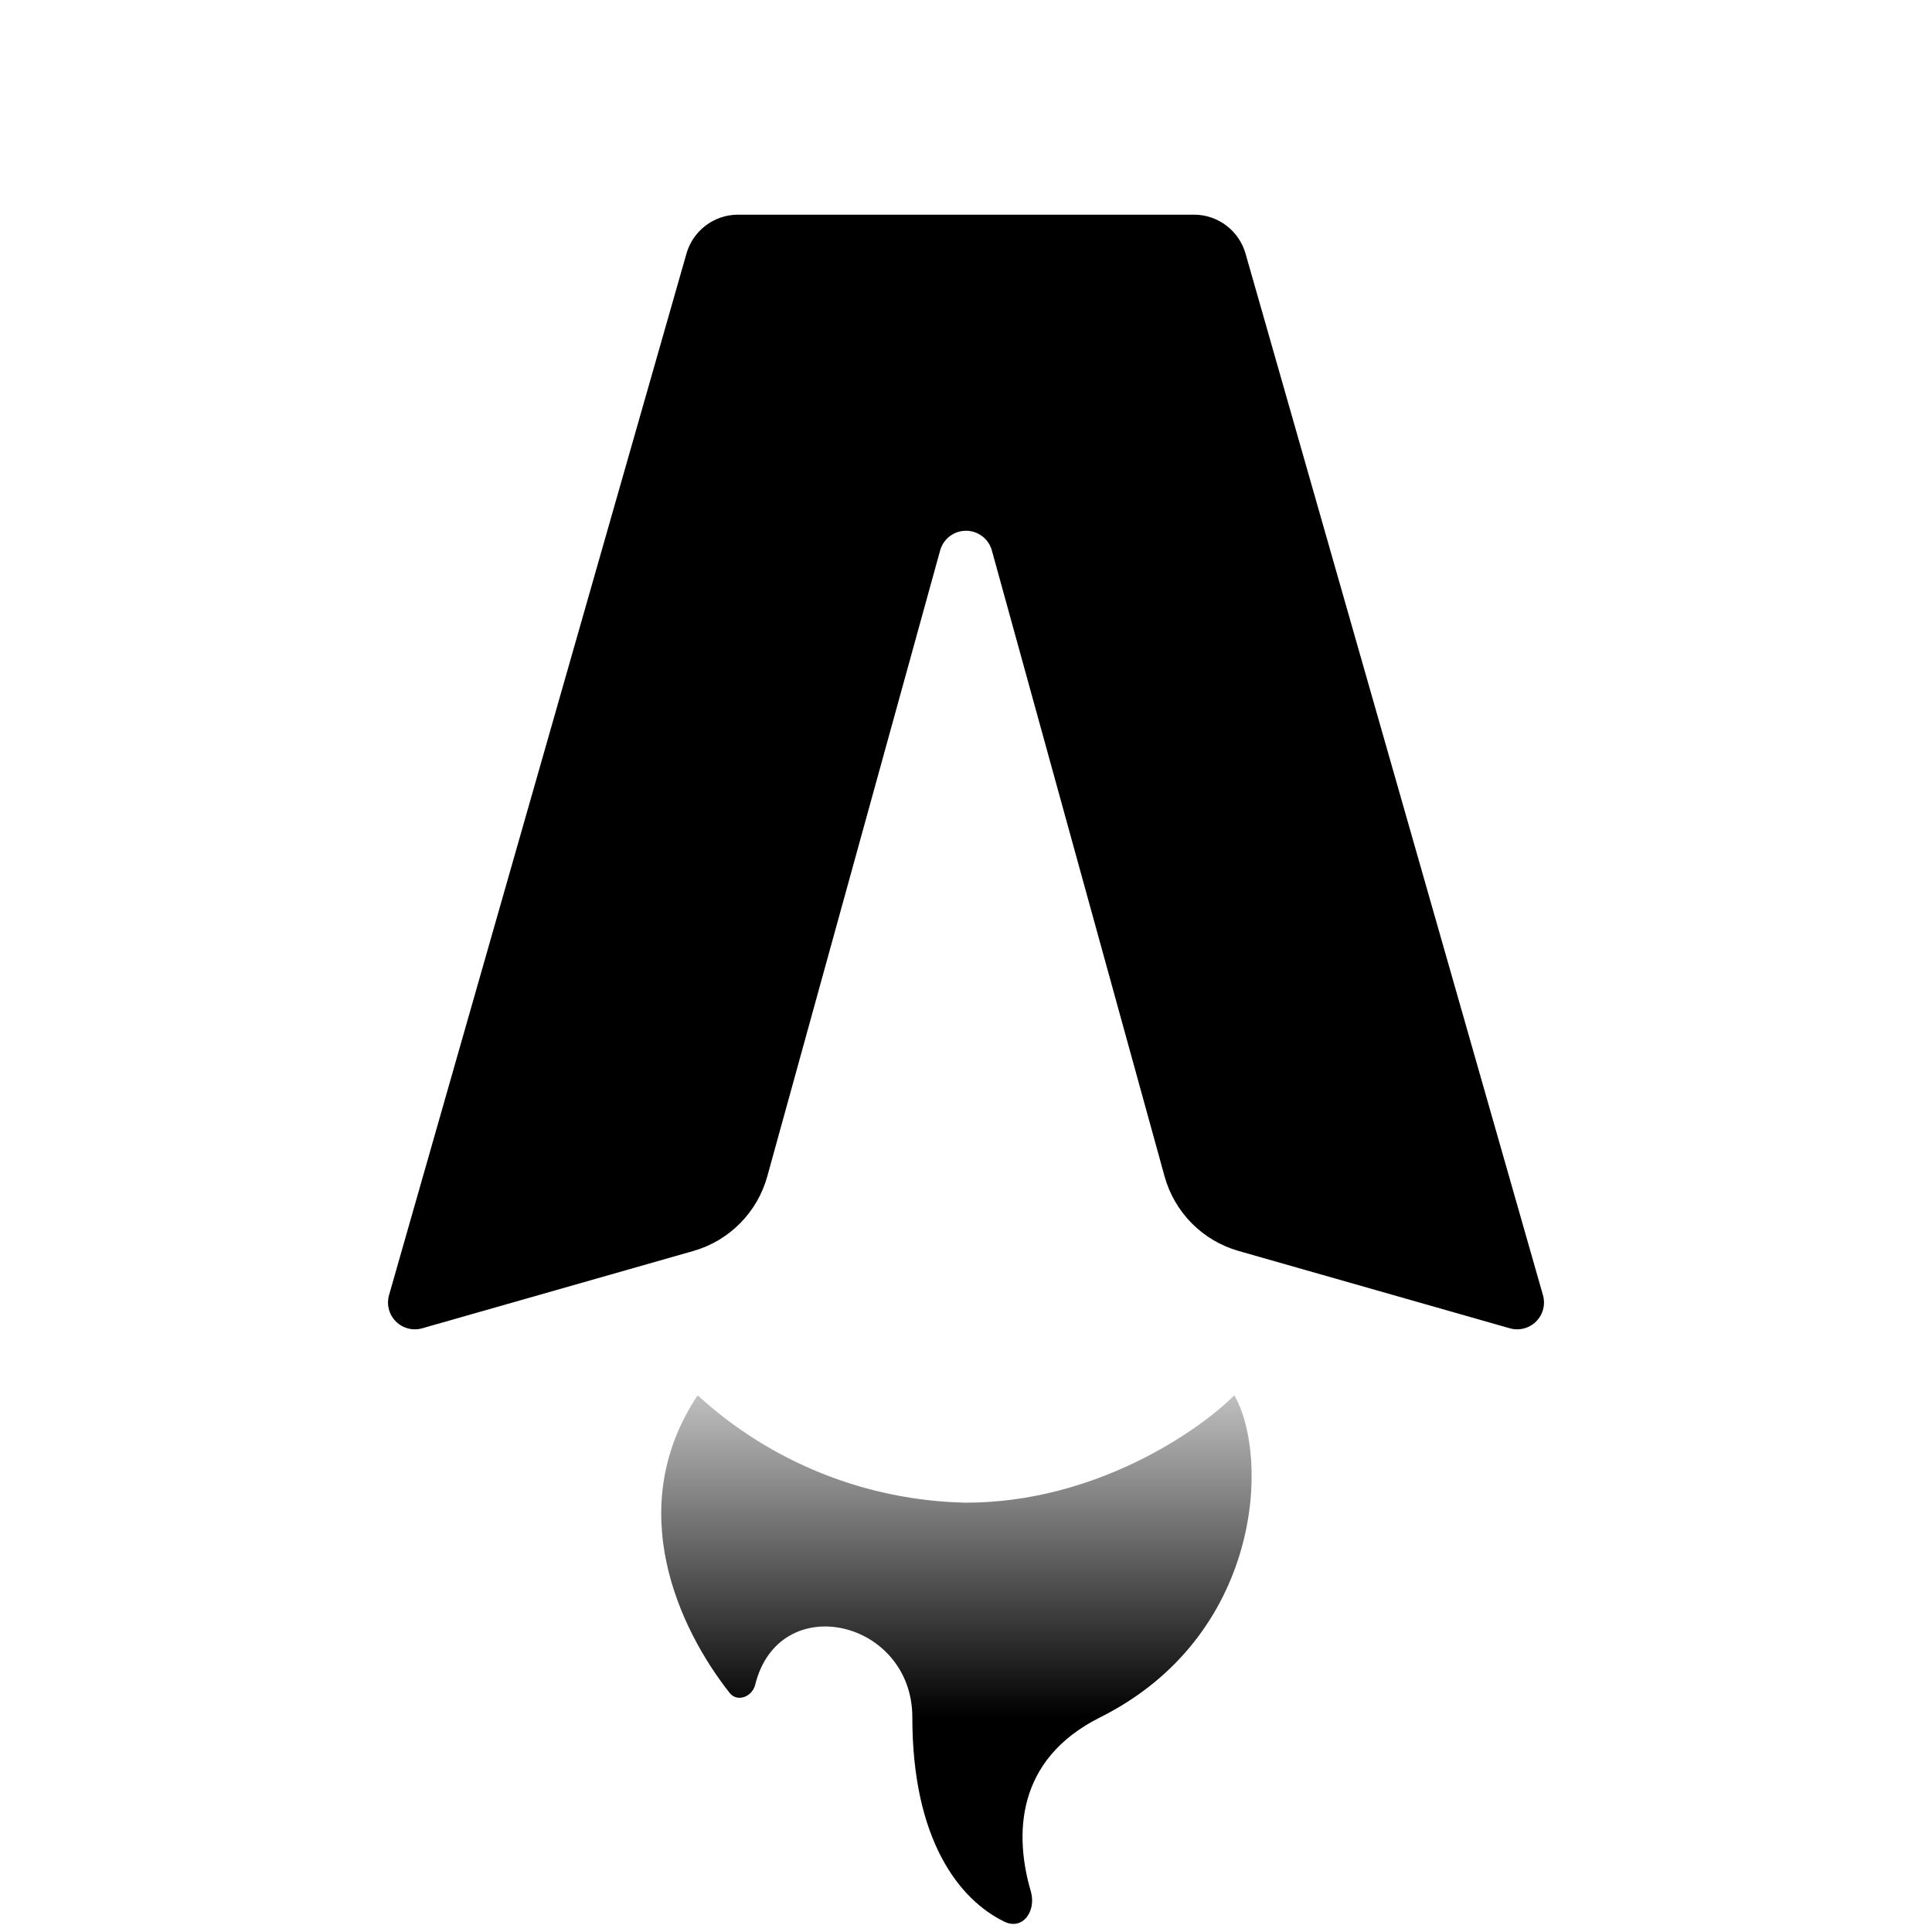
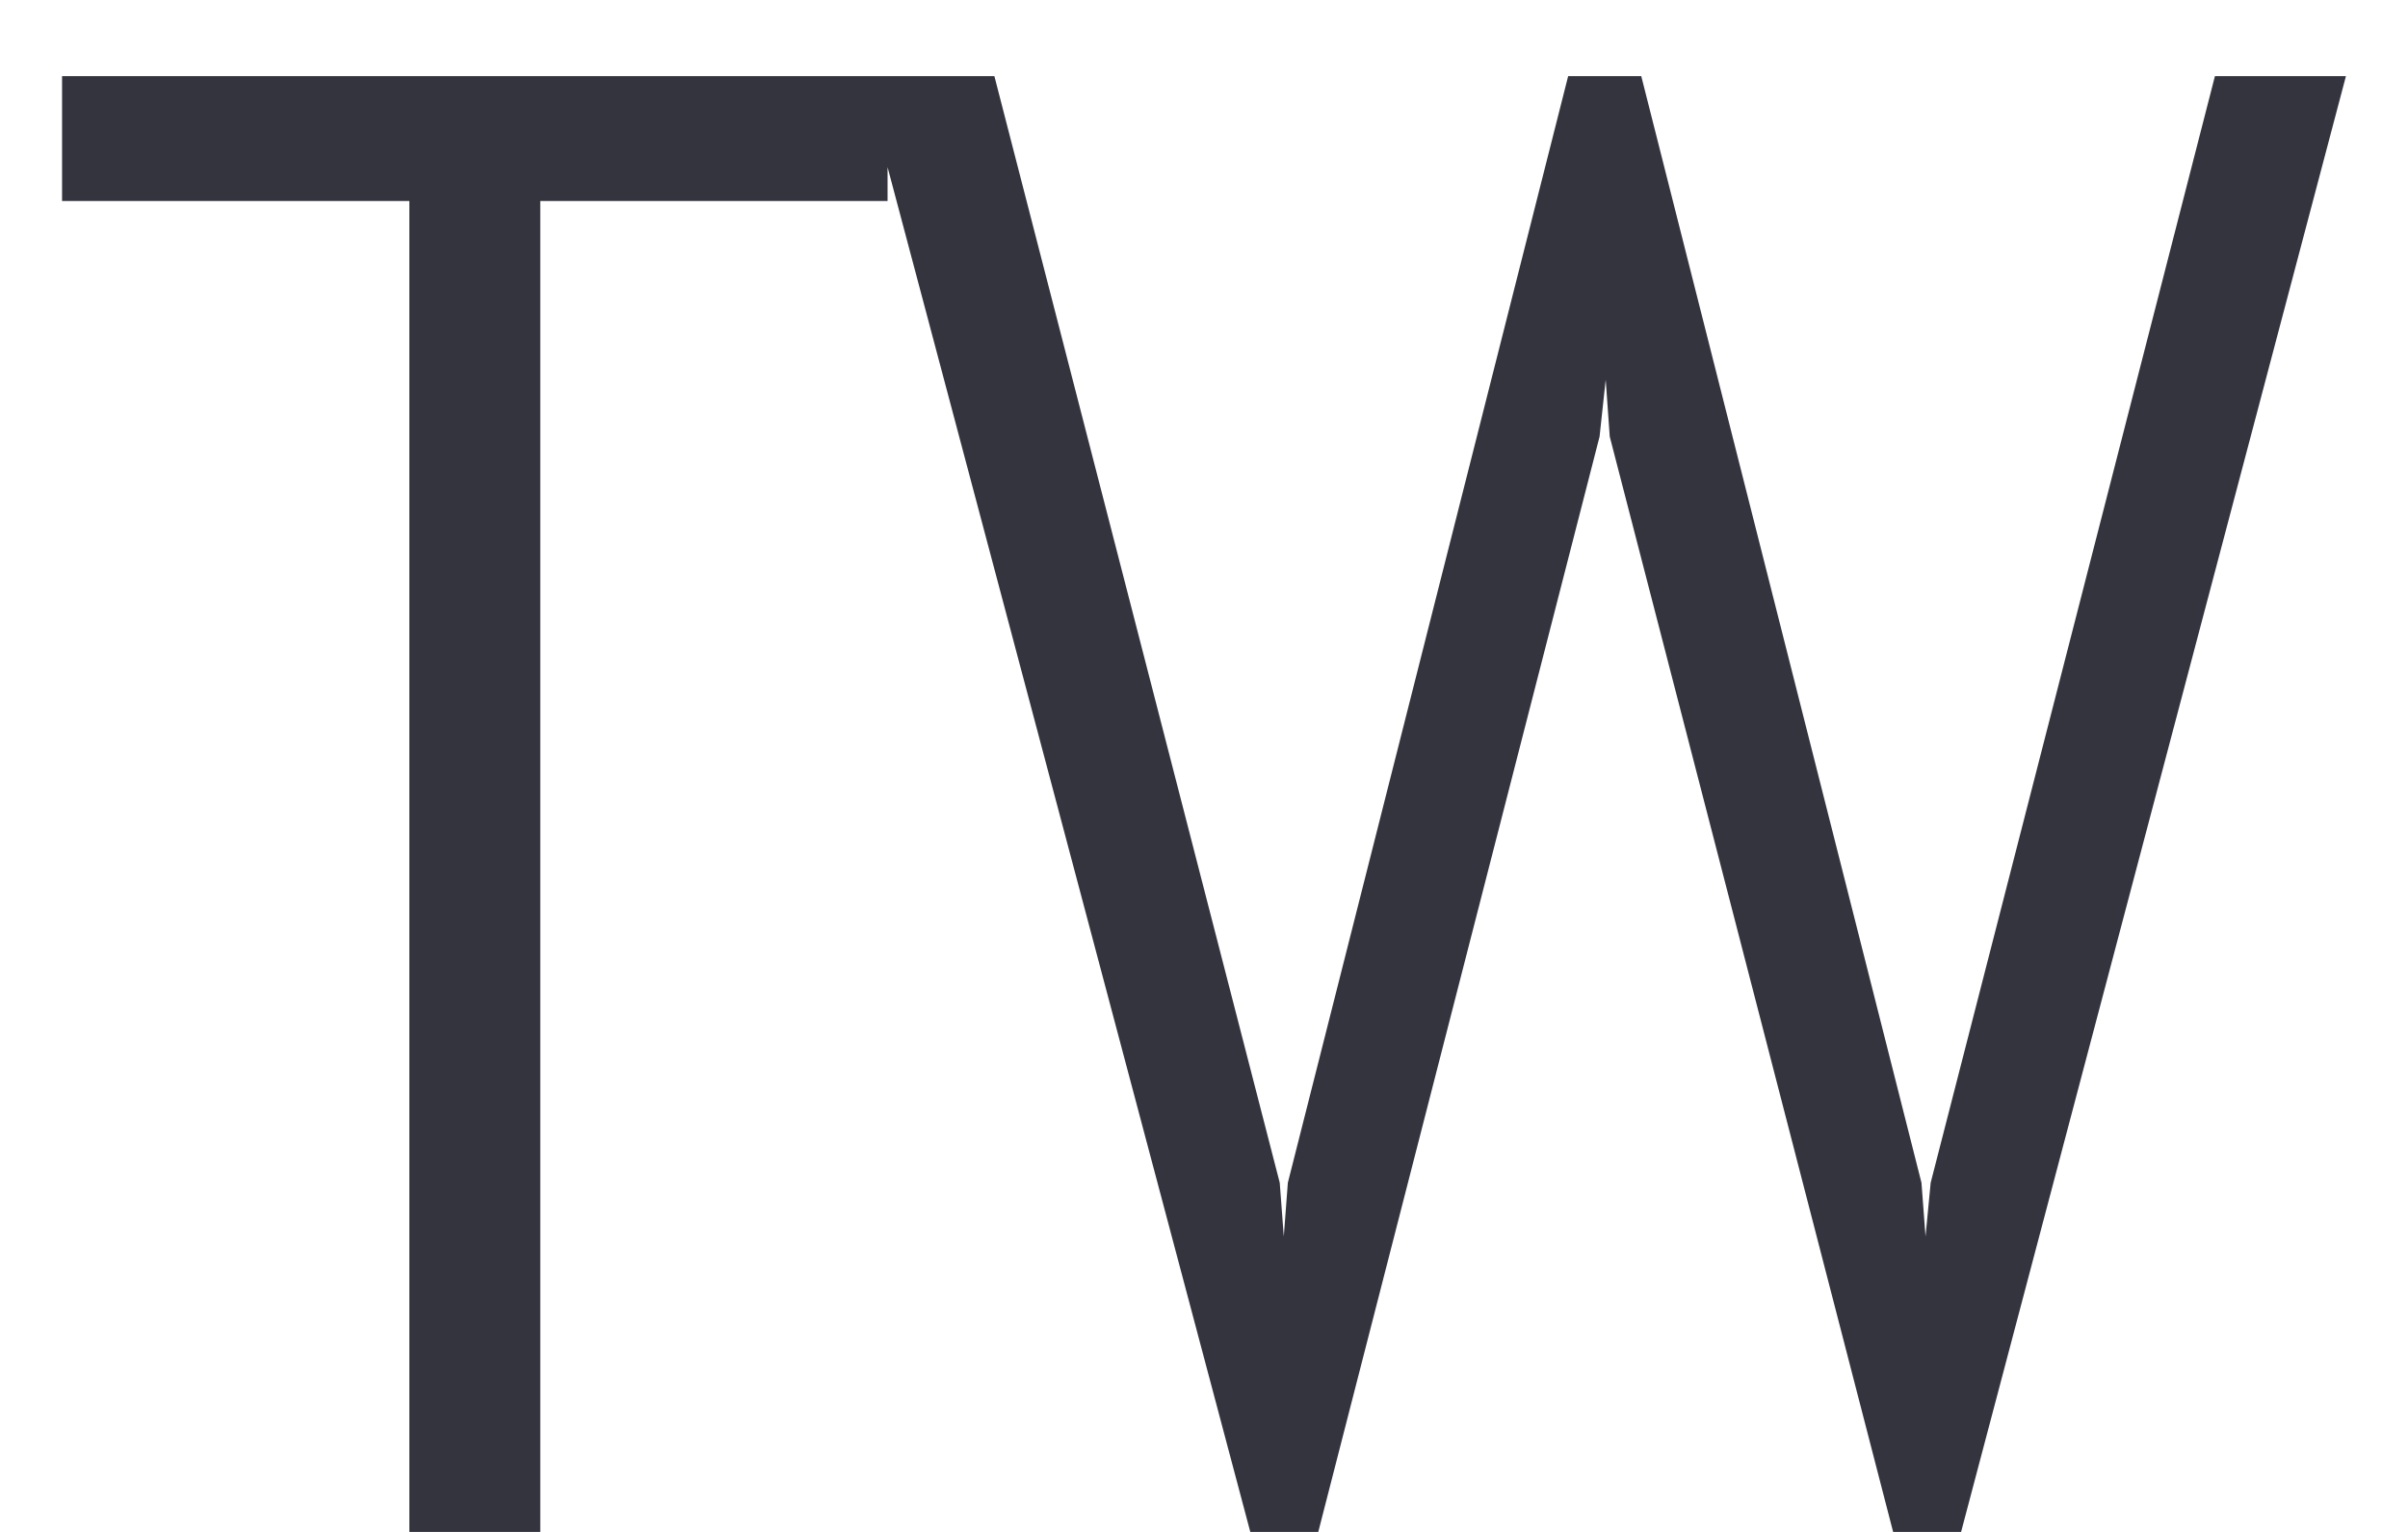
- <svg xmlns="http://www.w3.org/2000/svg" fill="none" viewBox="0 0 36 36">
-   <path fill="#000" d="M22.25 4h-8.5a1 1 0 0 0-.96.73l-5.54 19.4a.5.5 0 0 0 .62.62l5.05-1.44a2 2 0 0 0 1.38-1.4l3.22-11.66a.5.5 0 0 1 .96 0l3.22 11.67a2 2 0 0 0 1.38 1.39l5.05 1.44a.5.5 0 0 0 .62-.62l-5.54-19.4a1 1 0 0 0-.96-.73Z" />
-   <path fill="url(#gradient)" d="M18 28a7.63 7.63 0 0 1-5-2c-1.4 2.1-.35 4.35.6 5.55.14.17.41.07.47-.15.44-1.8 2.93-1.22 2.93.6 0 2.28.87 3.4 1.72 3.81.34.16.59-.2.49-.56-.31-1.05-.29-2.46 1.29-3.25 3-1.5 3.17-4.83 2.5-6-.67.67-2.6 2-5 2Z" />
-   <defs>
-     <linearGradient id="gradient" x1="16" x2="16" y1="32" y2="24" gradientUnits="userSpaceOnUse">
-       <stop stop-color="#000" />
-       <stop offset="1" stop-color="#000" stop-opacity="0" />
-     </linearGradient>
-   </defs>
-   <style>
-     @media (prefers-color-scheme:dark){:root{filter:invert(100%)}}
-   </style>
+ <svg xmlns="http://www.w3.org/2000/svg" width="22" height="14" viewBox="0 0 22 14" fill="none">
+   <path d="M4.936 1.837V14H3.74V1.837H0.567V0.696H8.109V1.837H4.936ZM17.917 14H17.296L14.707 3.99L14.67 3.47L14.614 3.99L12.044 14H11.423L7.888 0.696H9.085L11.692 10.809L11.729 11.3L11.766 10.809L14.327 0.696H14.995L17.555 10.809L17.592 11.3L17.639 10.809L20.236 0.696H21.433L17.917 14Z" fill="#34343F" />
</svg>
